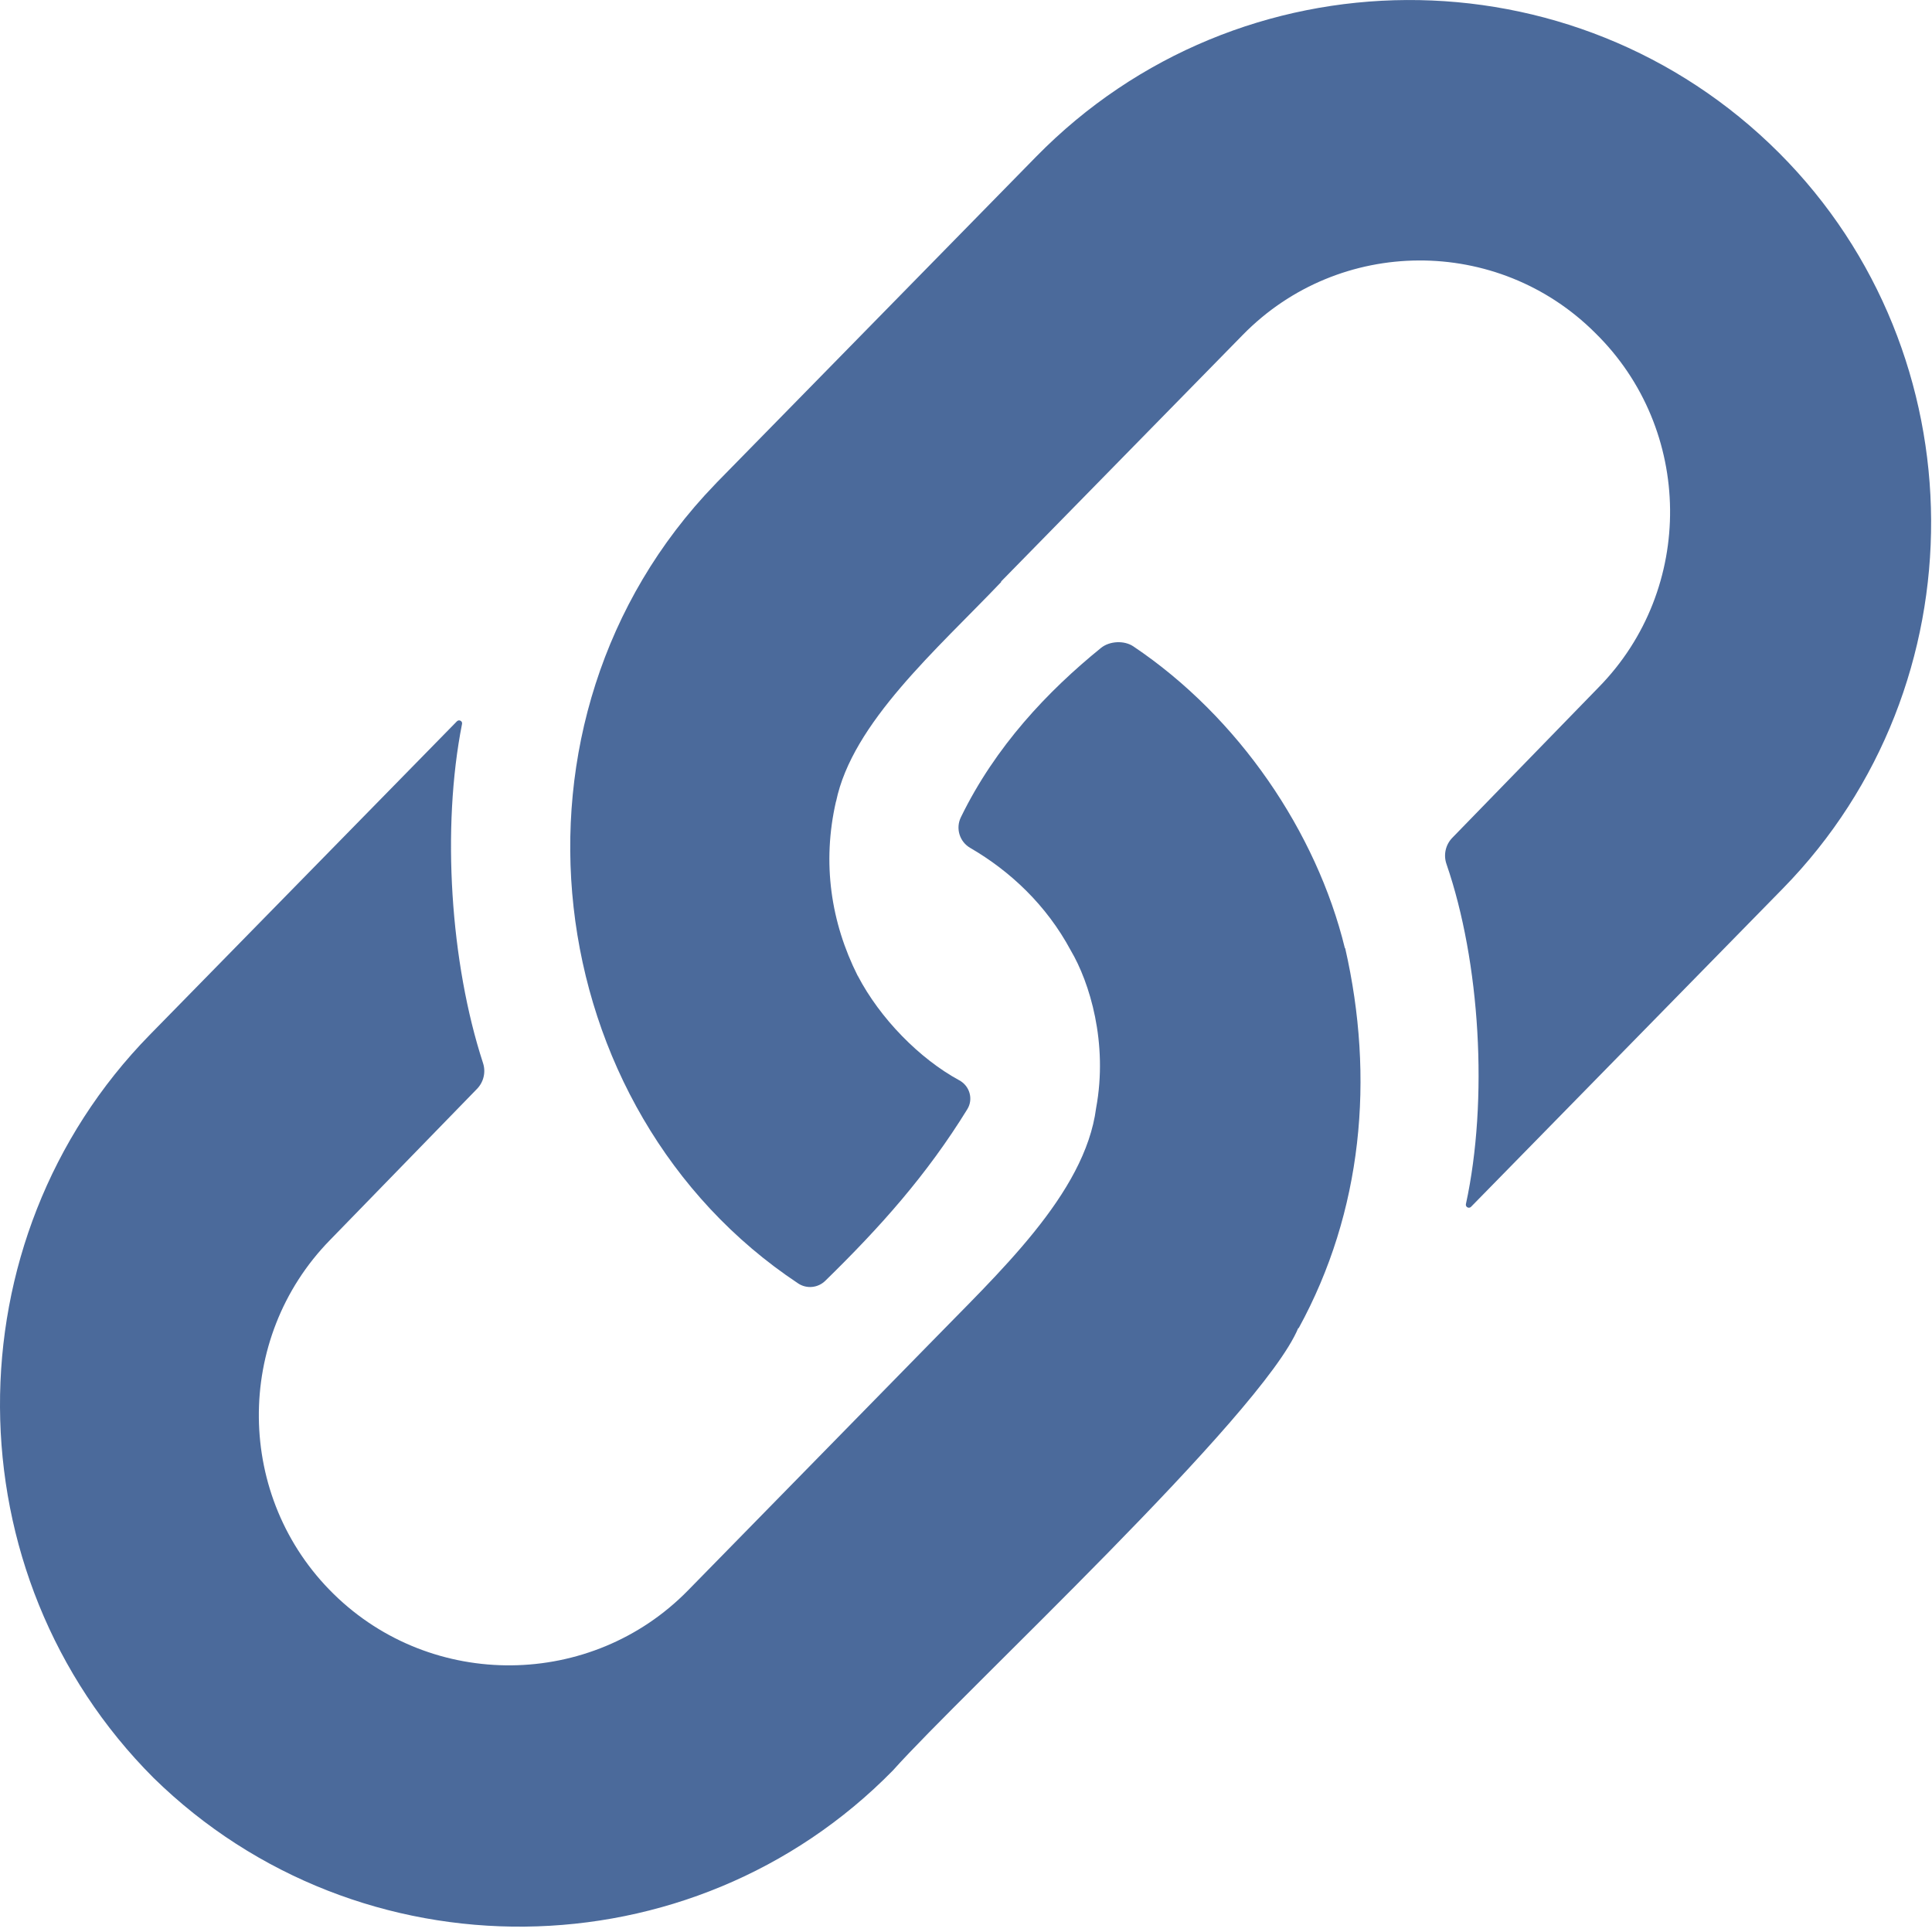
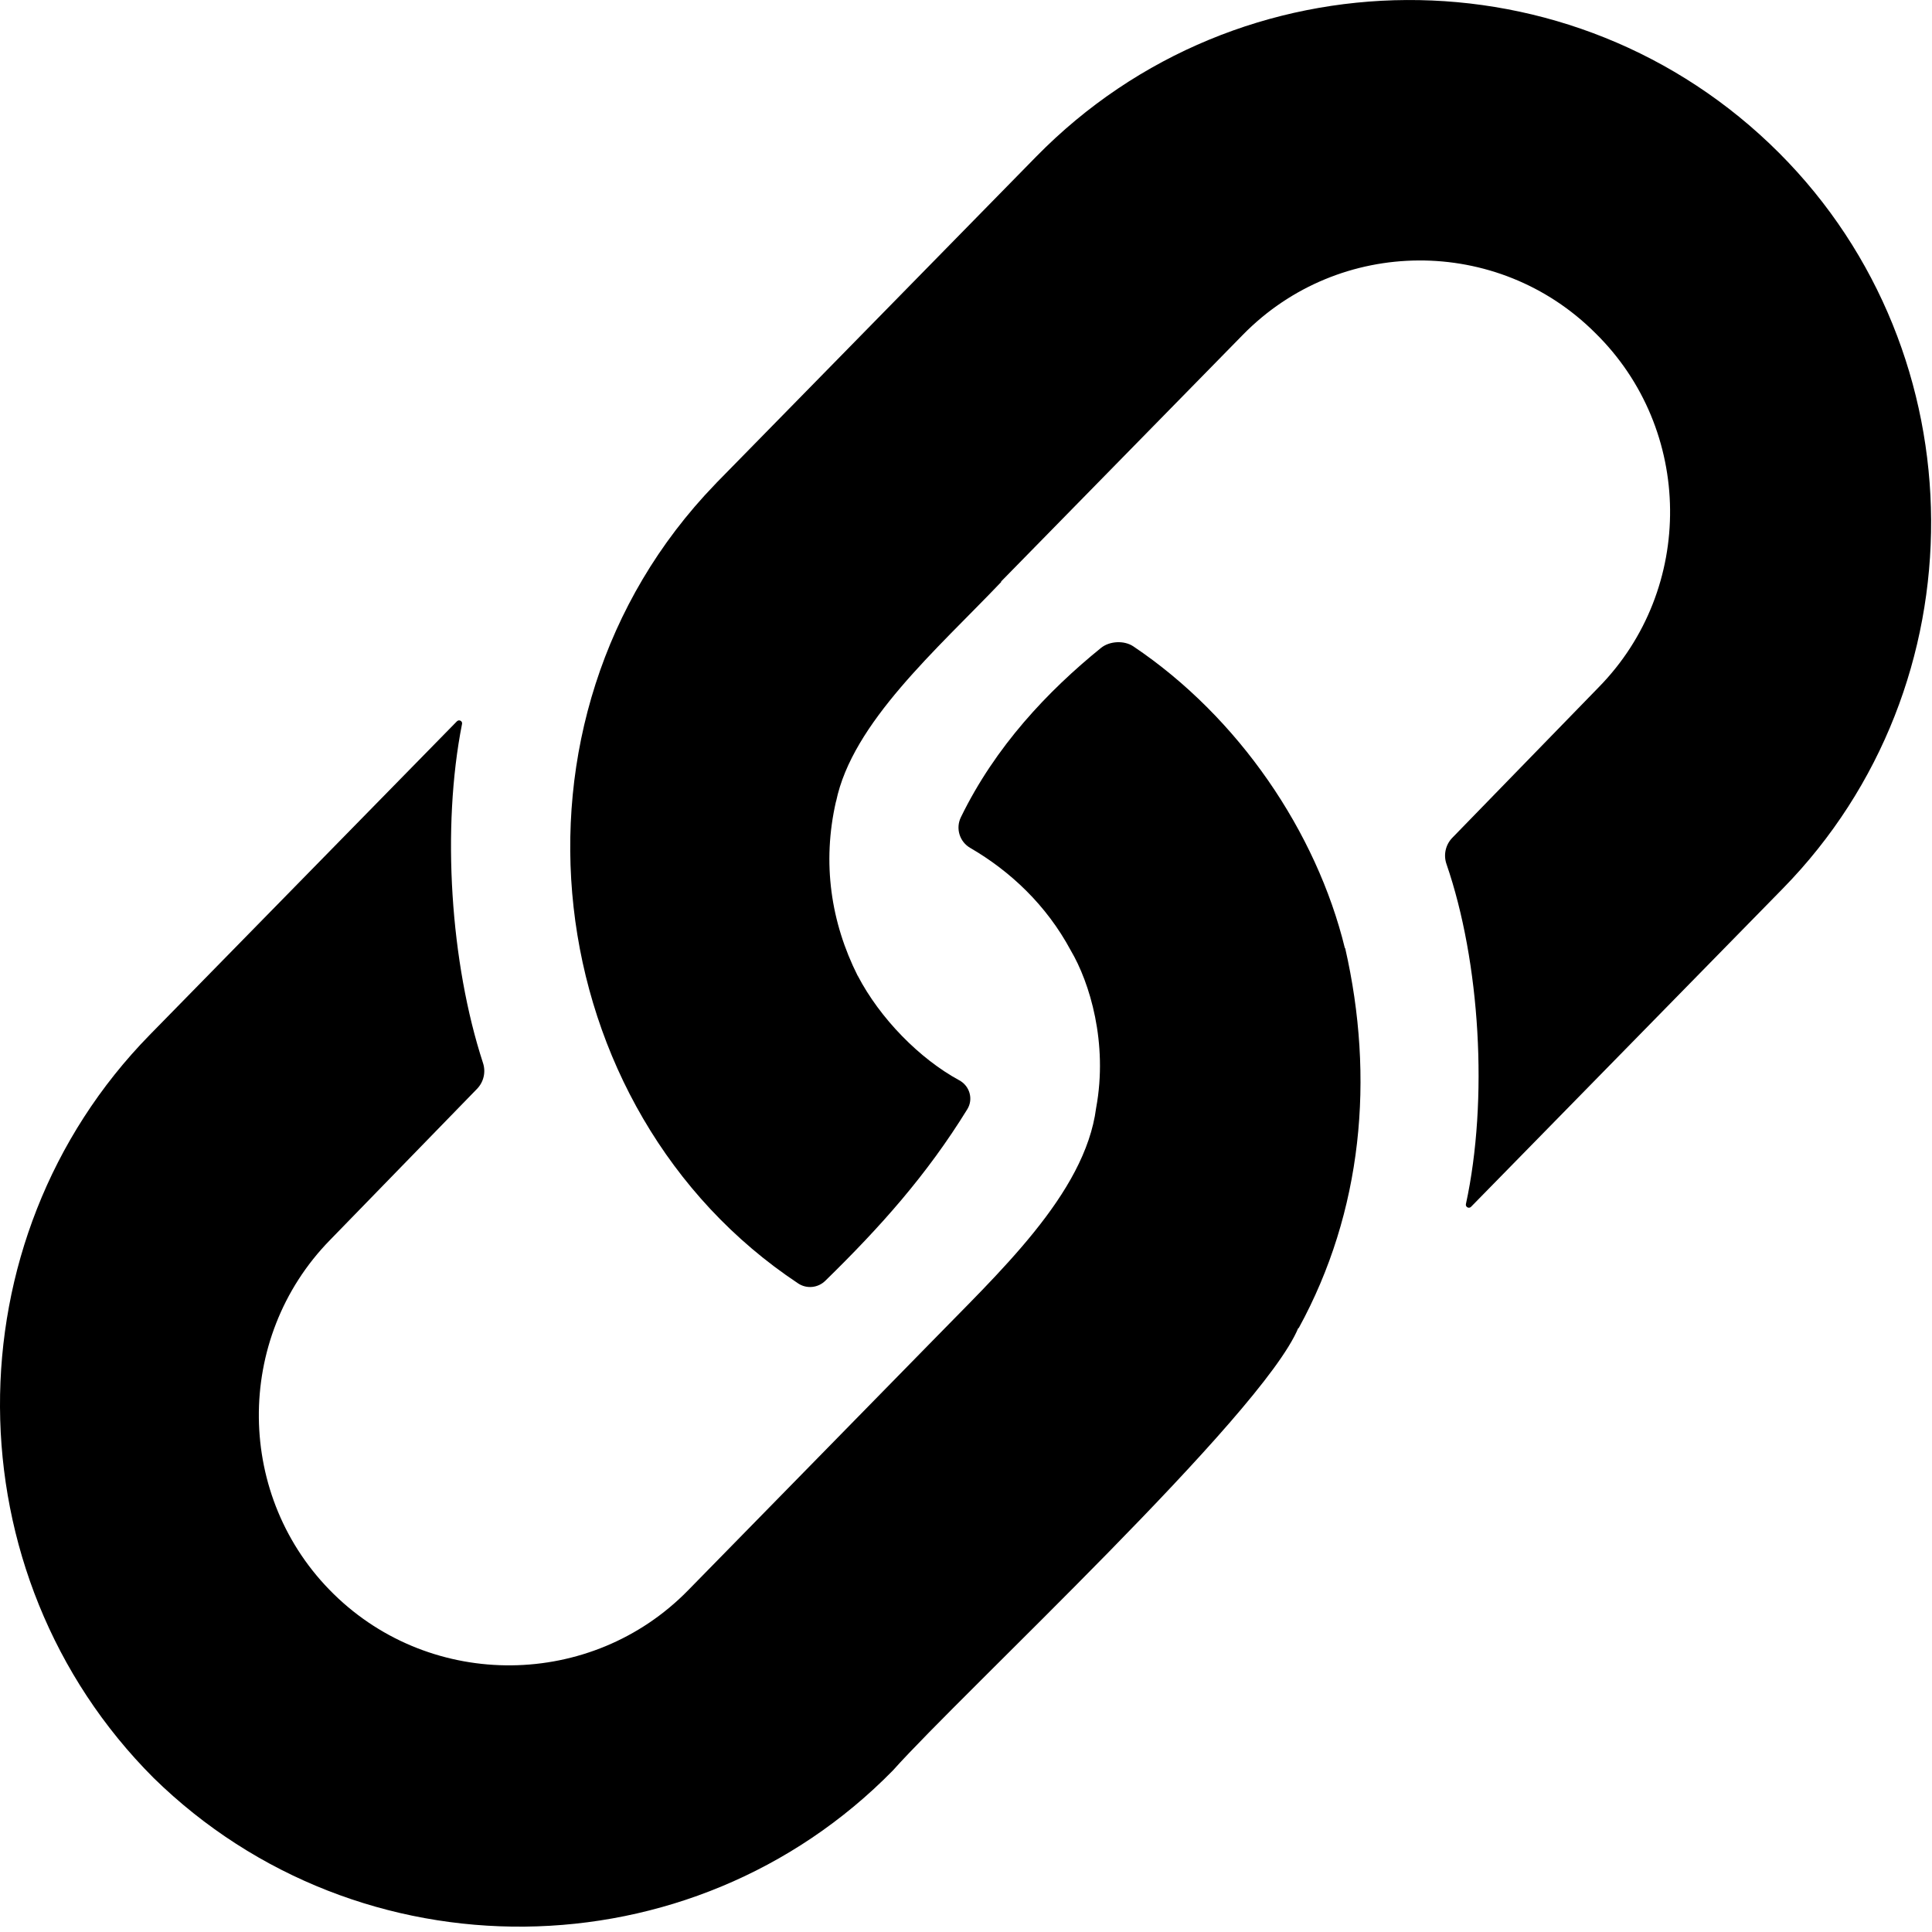
- <svg xmlns="http://www.w3.org/2000/svg" width="20" height="20" viewBox="0 0 20 20" fill="none">
+ <svg xmlns="http://www.w3.org/2000/svg" width="20" height="20" viewBox="0 0 20 20" fill="currentColor">
  <g id="002-url">
-     <path id="Path" d="M7.404 5.012C5.049 7.449 5.563 11.494 8.261 13.285C8.35 13.345 8.468 13.333 8.544 13.258C9.112 12.703 9.593 12.165 10.014 11.482C10.078 11.377 10.038 11.241 9.93 11.183C9.519 10.96 9.109 10.542 8.879 10.1L8.878 10.1C8.602 9.55 8.508 8.934 8.654 8.297C8.654 8.297 8.655 8.297 8.655 8.297C8.823 7.482 9.698 6.724 10.366 6.023C10.365 6.022 10.364 6.022 10.362 6.021L12.866 3.466C13.864 2.447 15.505 2.439 16.514 3.447C17.532 4.445 17.549 6.095 16.551 7.113L15.034 8.673C14.964 8.745 14.941 8.85 14.974 8.945C15.323 9.958 15.409 11.386 15.175 12.465C15.169 12.495 15.206 12.515 15.228 12.493L18.456 9.198C20.518 7.093 20.5 3.667 18.417 1.583C16.291 -0.543 12.829 -0.525 10.725 1.623L7.417 4.998C7.413 5.003 7.409 5.008 7.404 5.012Z" fill="#4B6A9B" />
-     <path id="Path_2" d="M13.439 13.749C13.439 13.75 13.439 13.75 13.439 13.75C13.441 13.749 13.443 13.748 13.445 13.747C14.104 12.543 14.233 11.161 13.925 9.814L13.923 9.816L13.922 9.815C13.629 8.615 12.824 7.424 11.732 6.691C11.638 6.628 11.488 6.635 11.399 6.706C10.846 7.154 10.304 7.727 9.947 8.46C9.891 8.575 9.933 8.713 10.043 8.777C10.458 9.018 10.833 9.37 11.084 9.838L11.084 9.838C11.28 10.169 11.472 10.796 11.347 11.47C11.347 11.47 11.347 11.47 11.347 11.47C11.231 12.364 10.328 13.184 9.611 13.923L9.611 13.923C9.065 14.482 7.676 15.897 7.121 16.465C6.123 17.483 4.473 17.5 3.455 16.502C2.436 15.505 2.419 13.855 3.417 12.836L4.938 11.272C5.007 11.201 5.031 11.098 5 11.004C4.662 9.968 4.57 8.572 4.783 7.494C4.789 7.464 4.752 7.445 4.73 7.467L1.551 10.712C-0.532 12.838 -0.515 16.3 1.59 18.405C3.716 20.488 7.16 20.453 9.244 18.327C9.967 17.517 13.065 14.649 13.439 13.749Z" fill="#4B6A9B" />
+     <path id="Path" d="M7.404 5.012C5.049 7.449 5.563 11.494 8.261 13.285C8.35 13.345 8.468 13.333 8.544 13.258C9.112 12.703 9.593 12.165 10.014 11.482C10.078 11.377 10.038 11.241 9.93 11.183C9.519 10.96 9.109 10.542 8.879 10.1L8.878 10.1C8.602 9.55 8.508 8.934 8.654 8.297C8.654 8.297 8.655 8.297 8.655 8.297C8.823 7.482 9.698 6.724 10.366 6.023C10.365 6.022 10.364 6.022 10.362 6.021L12.866 3.466C13.864 2.447 15.505 2.439 16.514 3.447C17.532 4.445 17.549 6.095 16.551 7.113L15.034 8.673C14.964 8.745 14.941 8.85 14.974 8.945C15.323 9.958 15.409 11.386 15.175 12.465C15.169 12.495 15.206 12.515 15.228 12.493L18.456 9.198C20.518 7.093 20.5 3.667 18.417 1.583C16.291 -0.543 12.829 -0.525 10.725 1.623L7.417 4.998C7.413 5.003 7.409 5.008 7.404 5.012Z" fill="currentColor" />
+     <path id="Path_2" d="M13.439 13.749C13.439 13.75 13.439 13.75 13.439 13.75C13.441 13.749 13.443 13.748 13.445 13.747C14.104 12.543 14.233 11.161 13.925 9.814L13.923 9.816L13.922 9.815C13.629 8.615 12.824 7.424 11.732 6.691C11.638 6.628 11.488 6.635 11.399 6.706C10.846 7.154 10.304 7.727 9.947 8.46C9.891 8.575 9.933 8.713 10.043 8.777C10.458 9.018 10.833 9.37 11.084 9.838L11.084 9.838C11.28 10.169 11.472 10.796 11.347 11.47C11.347 11.47 11.347 11.47 11.347 11.47C11.231 12.364 10.328 13.184 9.611 13.923L9.611 13.923C9.065 14.482 7.676 15.897 7.121 16.465C6.123 17.483 4.473 17.5 3.455 16.502C2.436 15.505 2.419 13.855 3.417 12.836L4.938 11.272C5.007 11.201 5.031 11.098 5 11.004C4.662 9.968 4.57 8.572 4.783 7.494C4.789 7.464 4.752 7.445 4.73 7.467L1.551 10.712C-0.532 12.838 -0.515 16.3 1.59 18.405C3.716 20.488 7.16 20.453 9.244 18.327C9.967 17.517 13.065 14.649 13.439 13.749Z" fill="currentColor" />
  </g>
</svg>
